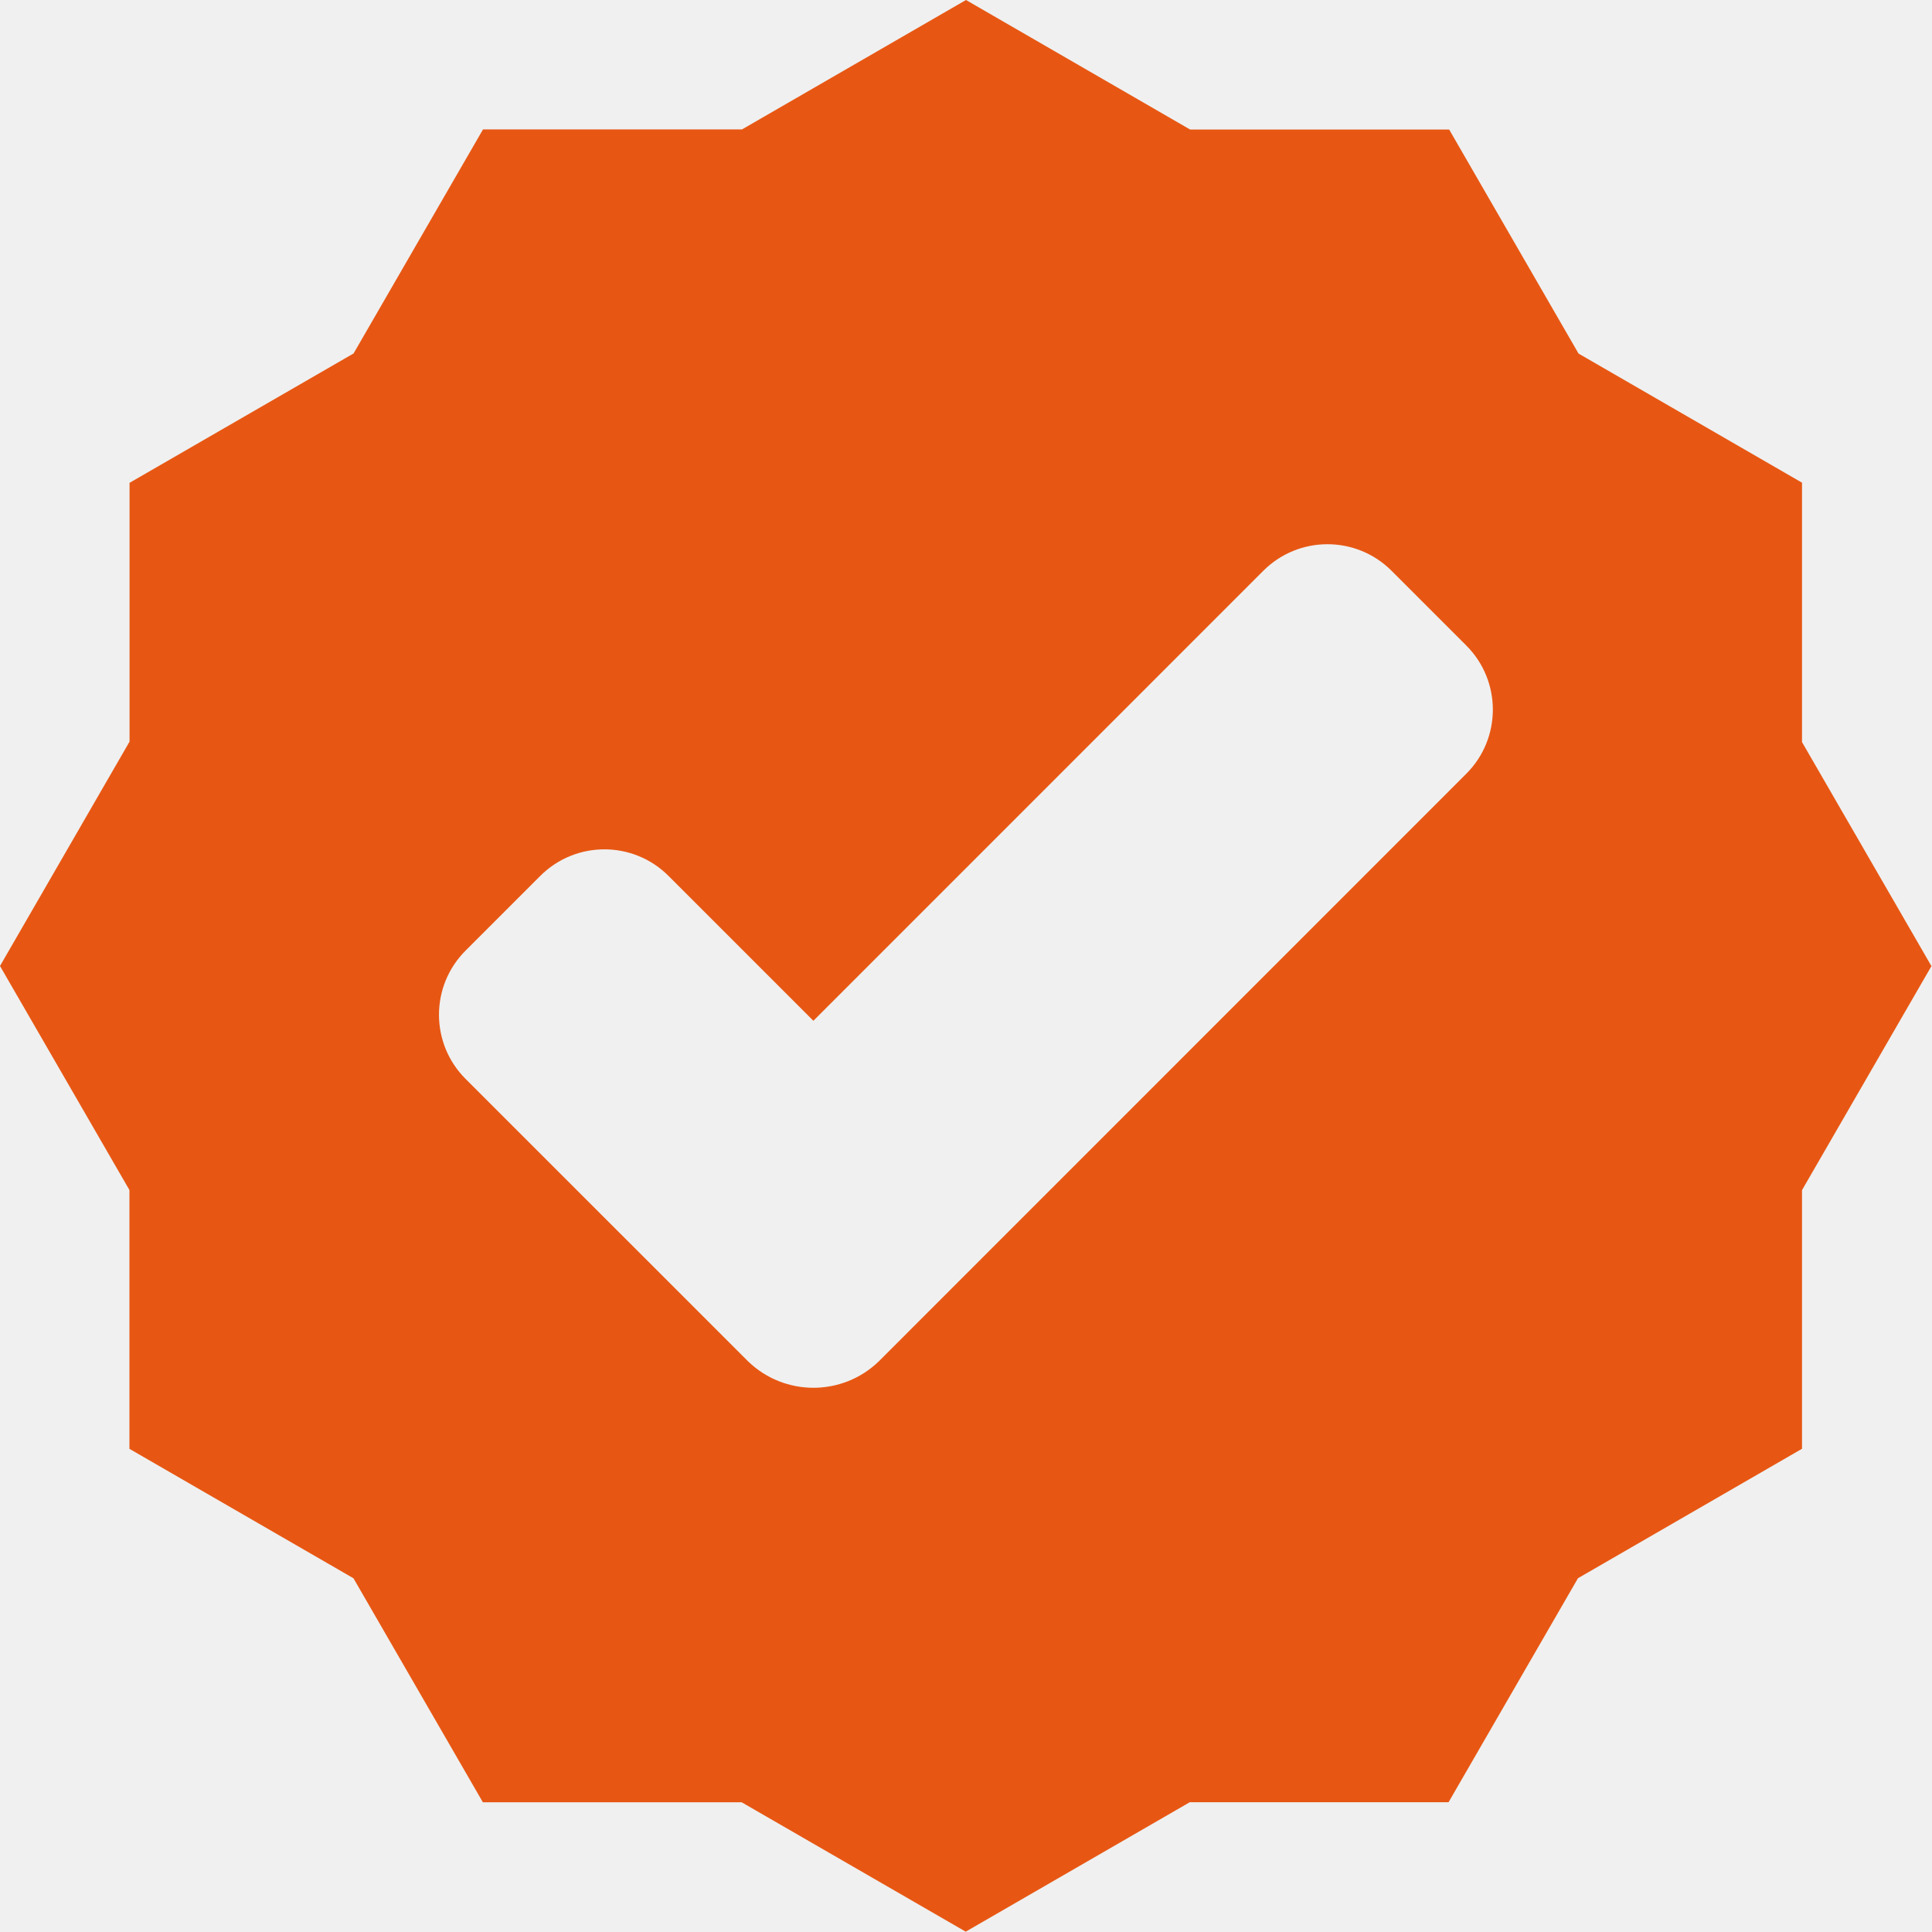
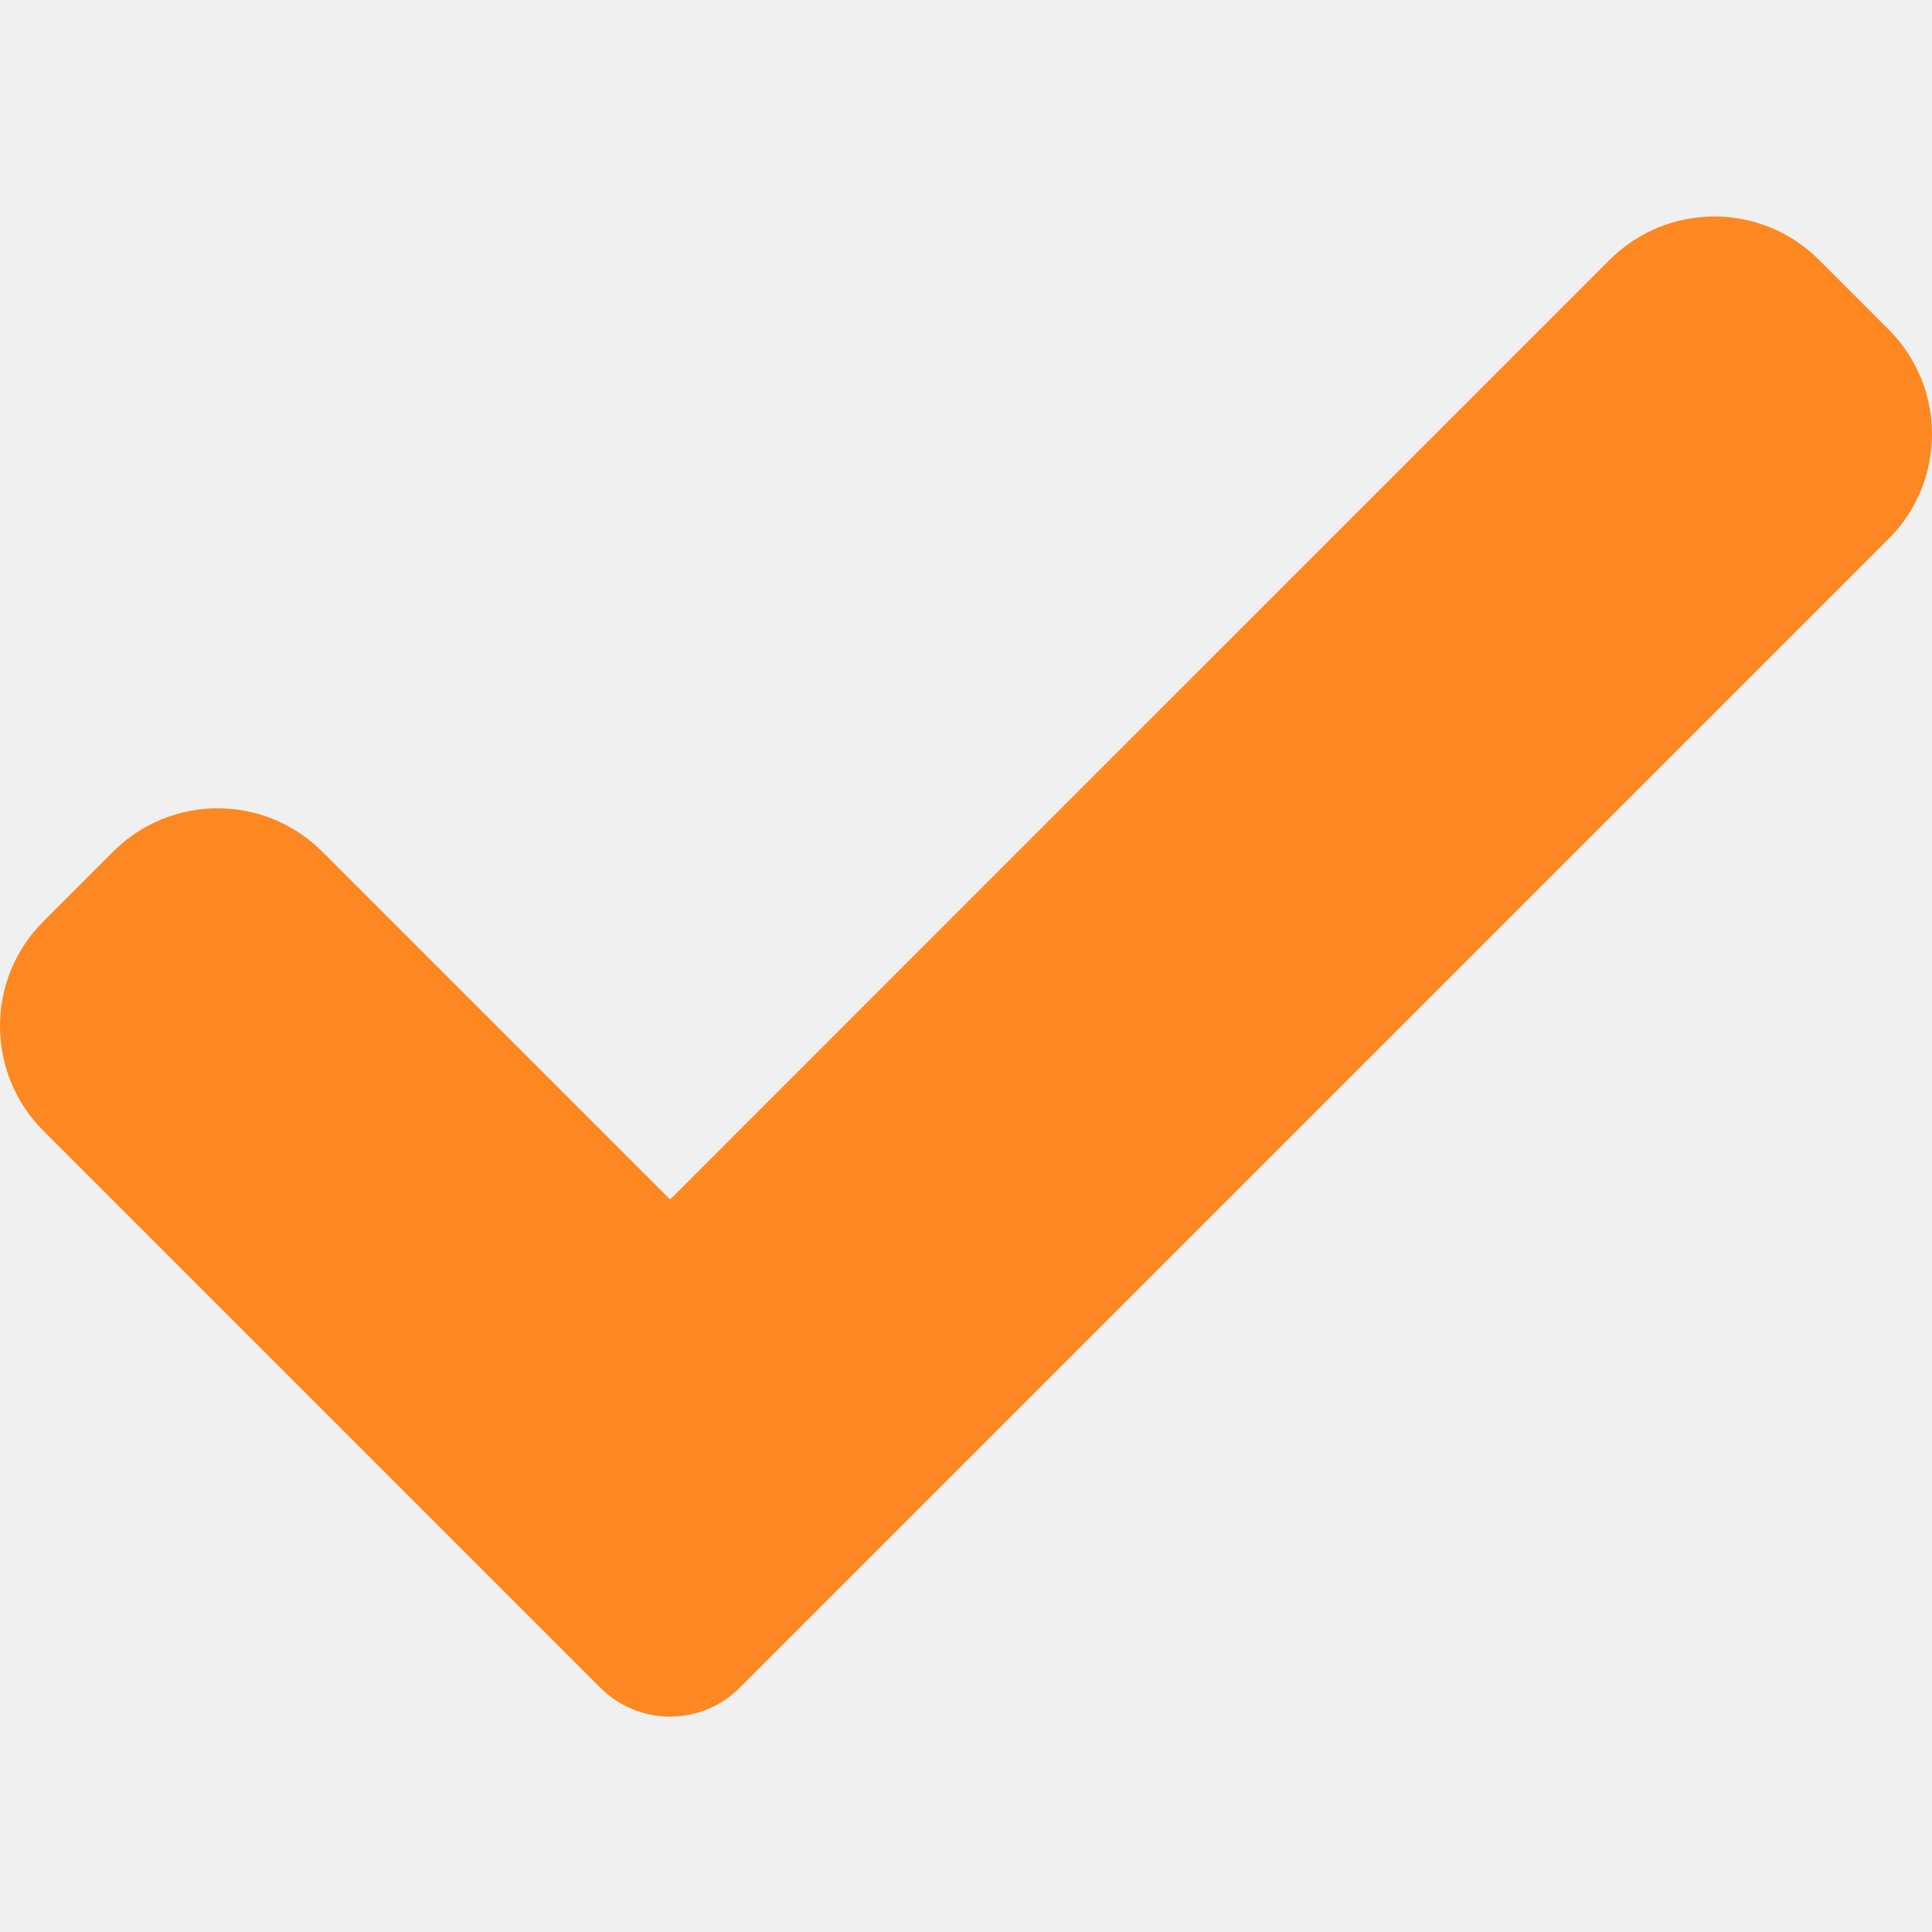
- <svg xmlns="http://www.w3.org/2000/svg" viewBox="0 0 344.96 344.96" width="27" height="27">
+ <svg xmlns="http://www.w3.org/2000/svg" width="19" height="19" viewBox="0 0 19 19" fill="none">
+   <g clip-path="url(#clip0)">
+     <path d="M7.275 16.598C7.094 16.78 6.847 16.882 6.59 16.882C6.333 16.882 6.085 16.78 5.904 16.598L0.426 11.12C-0.142 10.551 -0.142 9.629 0.426 9.062L1.112 8.376C1.681 7.807 2.601 7.807 3.17 8.376L6.59 11.796L15.83 2.555C16.399 1.987 17.32 1.987 17.888 2.555L18.574 3.241C19.142 3.81 19.142 4.731 18.574 5.299L7.275 16.598Z" fill="#FD8822" />
+   </g>
  <defs>
-     <style>.cls-1{fill:#e75713;}</style>
+     <clipPath id="clip0">
+       <rect width="19" height="19" fill="white" />
+     </clipPath>
  </defs>
-   <g id="Слой_2" data-name="Слой 2">
-     <g id="Capa_1" data-name="Capa 1">
-       <path class="cls-1" d="M321.85,86.24l-40-23.11-23.1-40H212.5L172.48,0l-40,23.11H86.24l-23.11,40-40,23.1v46.21L0,172.48l23.11,40v46.21l40,23.11,23.11,40h46.21l40,23.1,40-23.11h46.21l23.11-40,40-23.11V212.5l23.11-40-23.11-40V86.24ZM156.91,243.07a16.79,16.79,0,0,1-23.34,0L83.12,192.63a16.19,16.19,0,0,1,0-22.89l13.35-13.35a16.19,16.19,0,0,1,22.89,0l25.87,25.87,80.34-80.35a16.19,16.19,0,0,1,22.89,0l13.35,13.35a16.19,16.19,0,0,1,0,22.89Z" />
-     </g>
-   </g>
</svg>
